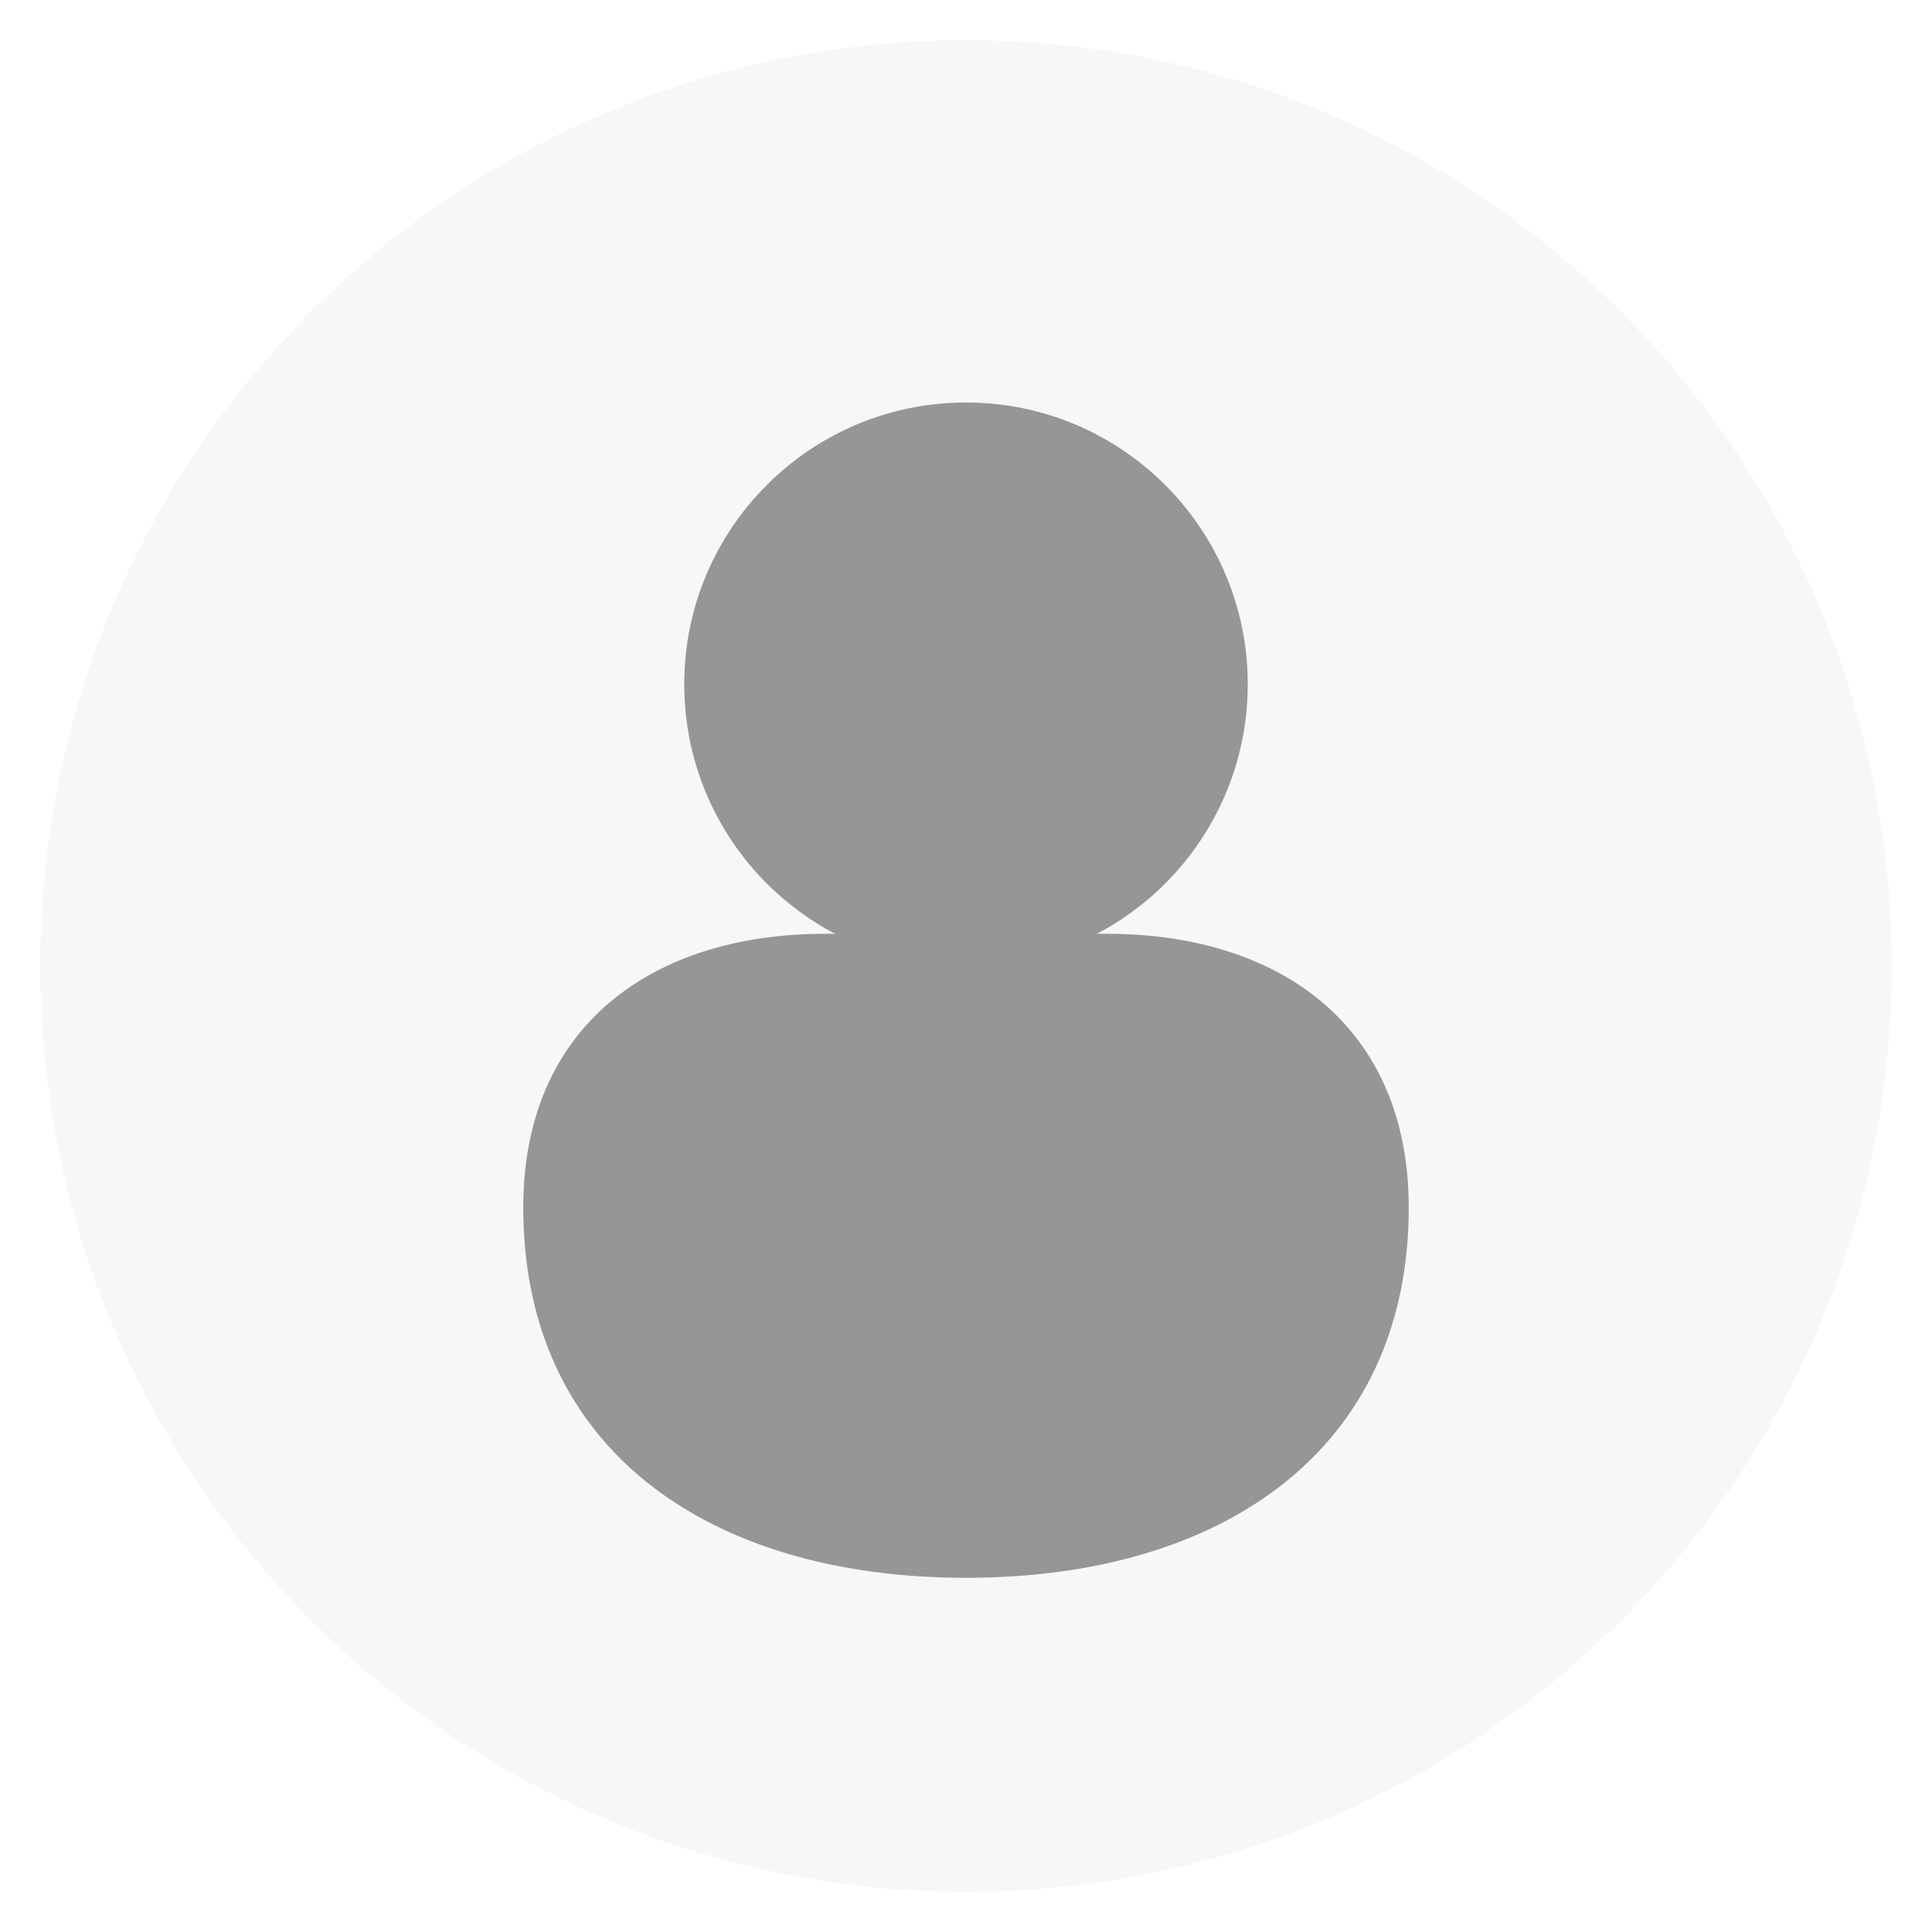
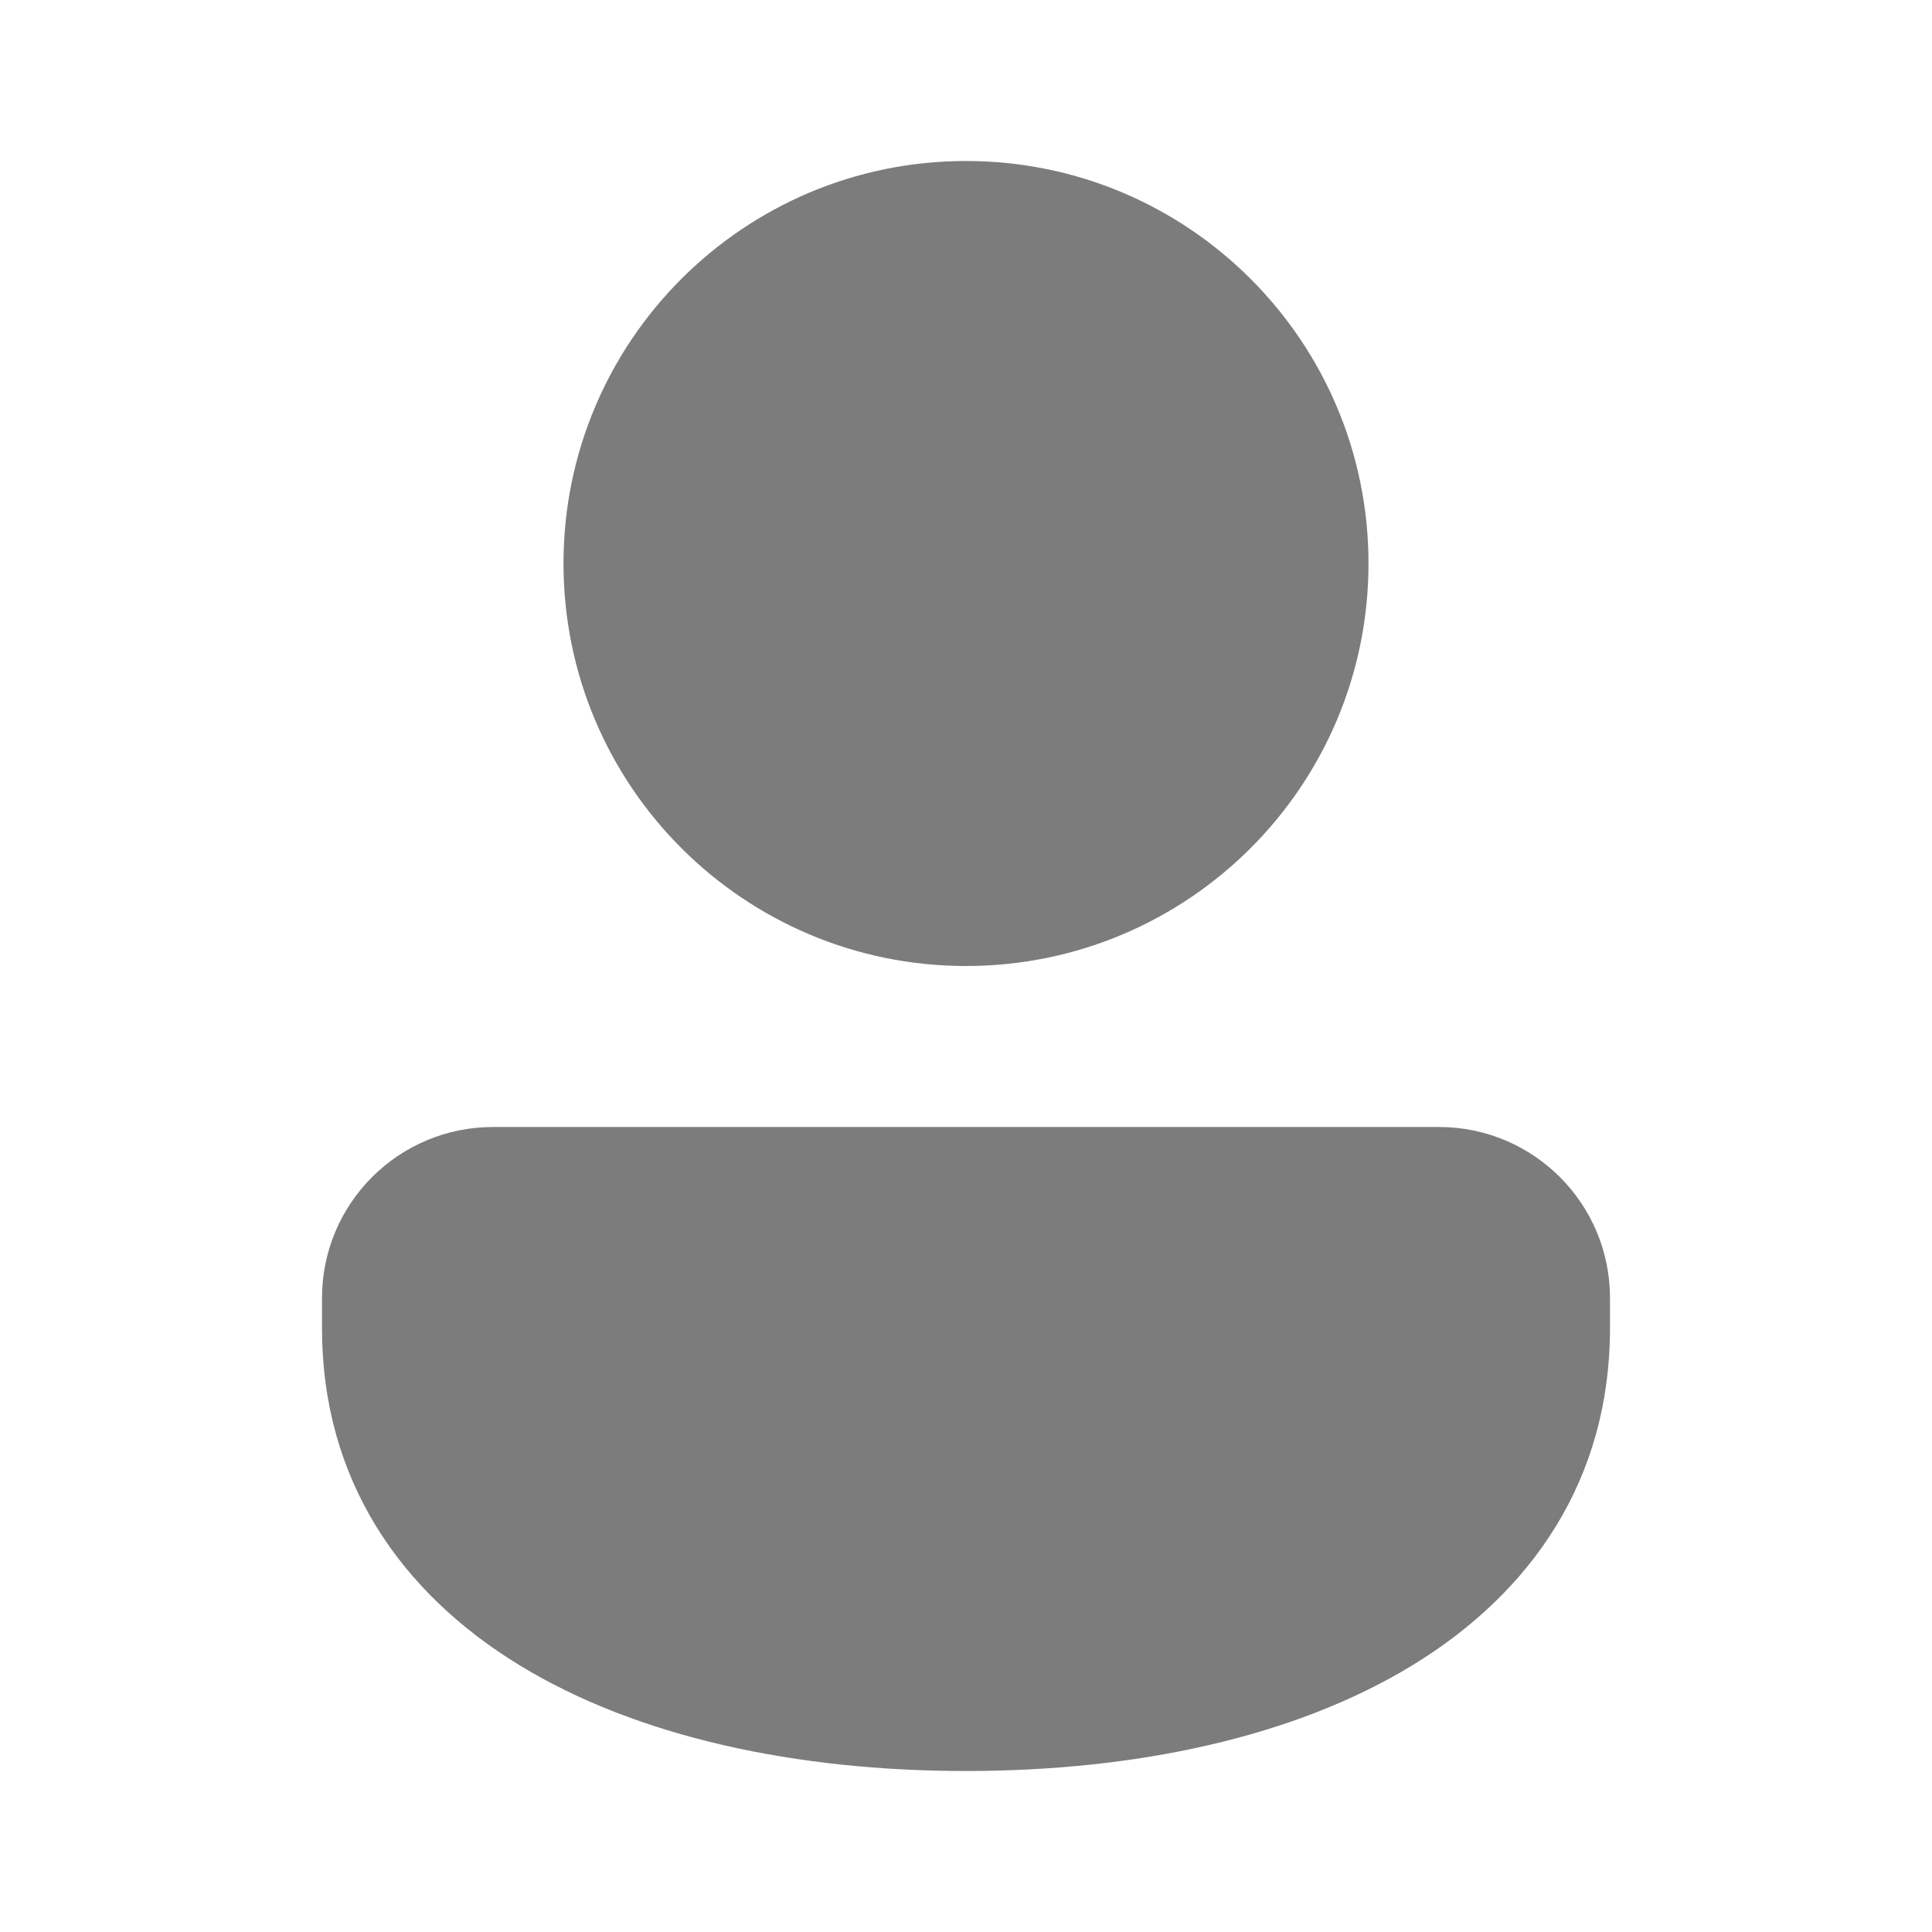
- <svg xmlns="http://www.w3.org/2000/svg" viewBox="0 0 48 48">
-   <circle cx="24" cy="24" r="23" fill="#f7f7f7" />
-   <circle cx="24" cy="17" r="7" fill="#969696" />
-   <path d="M13 30c0-4.5 3.2-6.8 7.5-6.8h7c4.3 0 7.5 2.3 7.5 6.8 0 6-4.6 9.2-11 9.2S13 36 13 30Z" fill="#969696" />
+ <svg xmlns="http://www.w3.org/2000/svg" width="48" height="48" viewBox="0 0 48 48" fill="none">
+   <path d="M24 4C18.477 4 14 8.477 14 14C14 19.523 18.477 24 24 24C29.523 24 34 19.523 34 14C34 8.477 29.523 4 24 4ZM12.25 28C9.903 28 8 29.901 8 32.249L8 33C8 36.755 9.942 39.567 12.92 41.38C15.849 43.163 19.786 44 24 44C28.214 44 32.151 43.163 35.08 41.38C38.058 39.567 40 36.755 40 33L40 32.249C40 29.901 38.097 28 35.75 28H12.25Z" fill="#7C7C7C" />
</svg>
